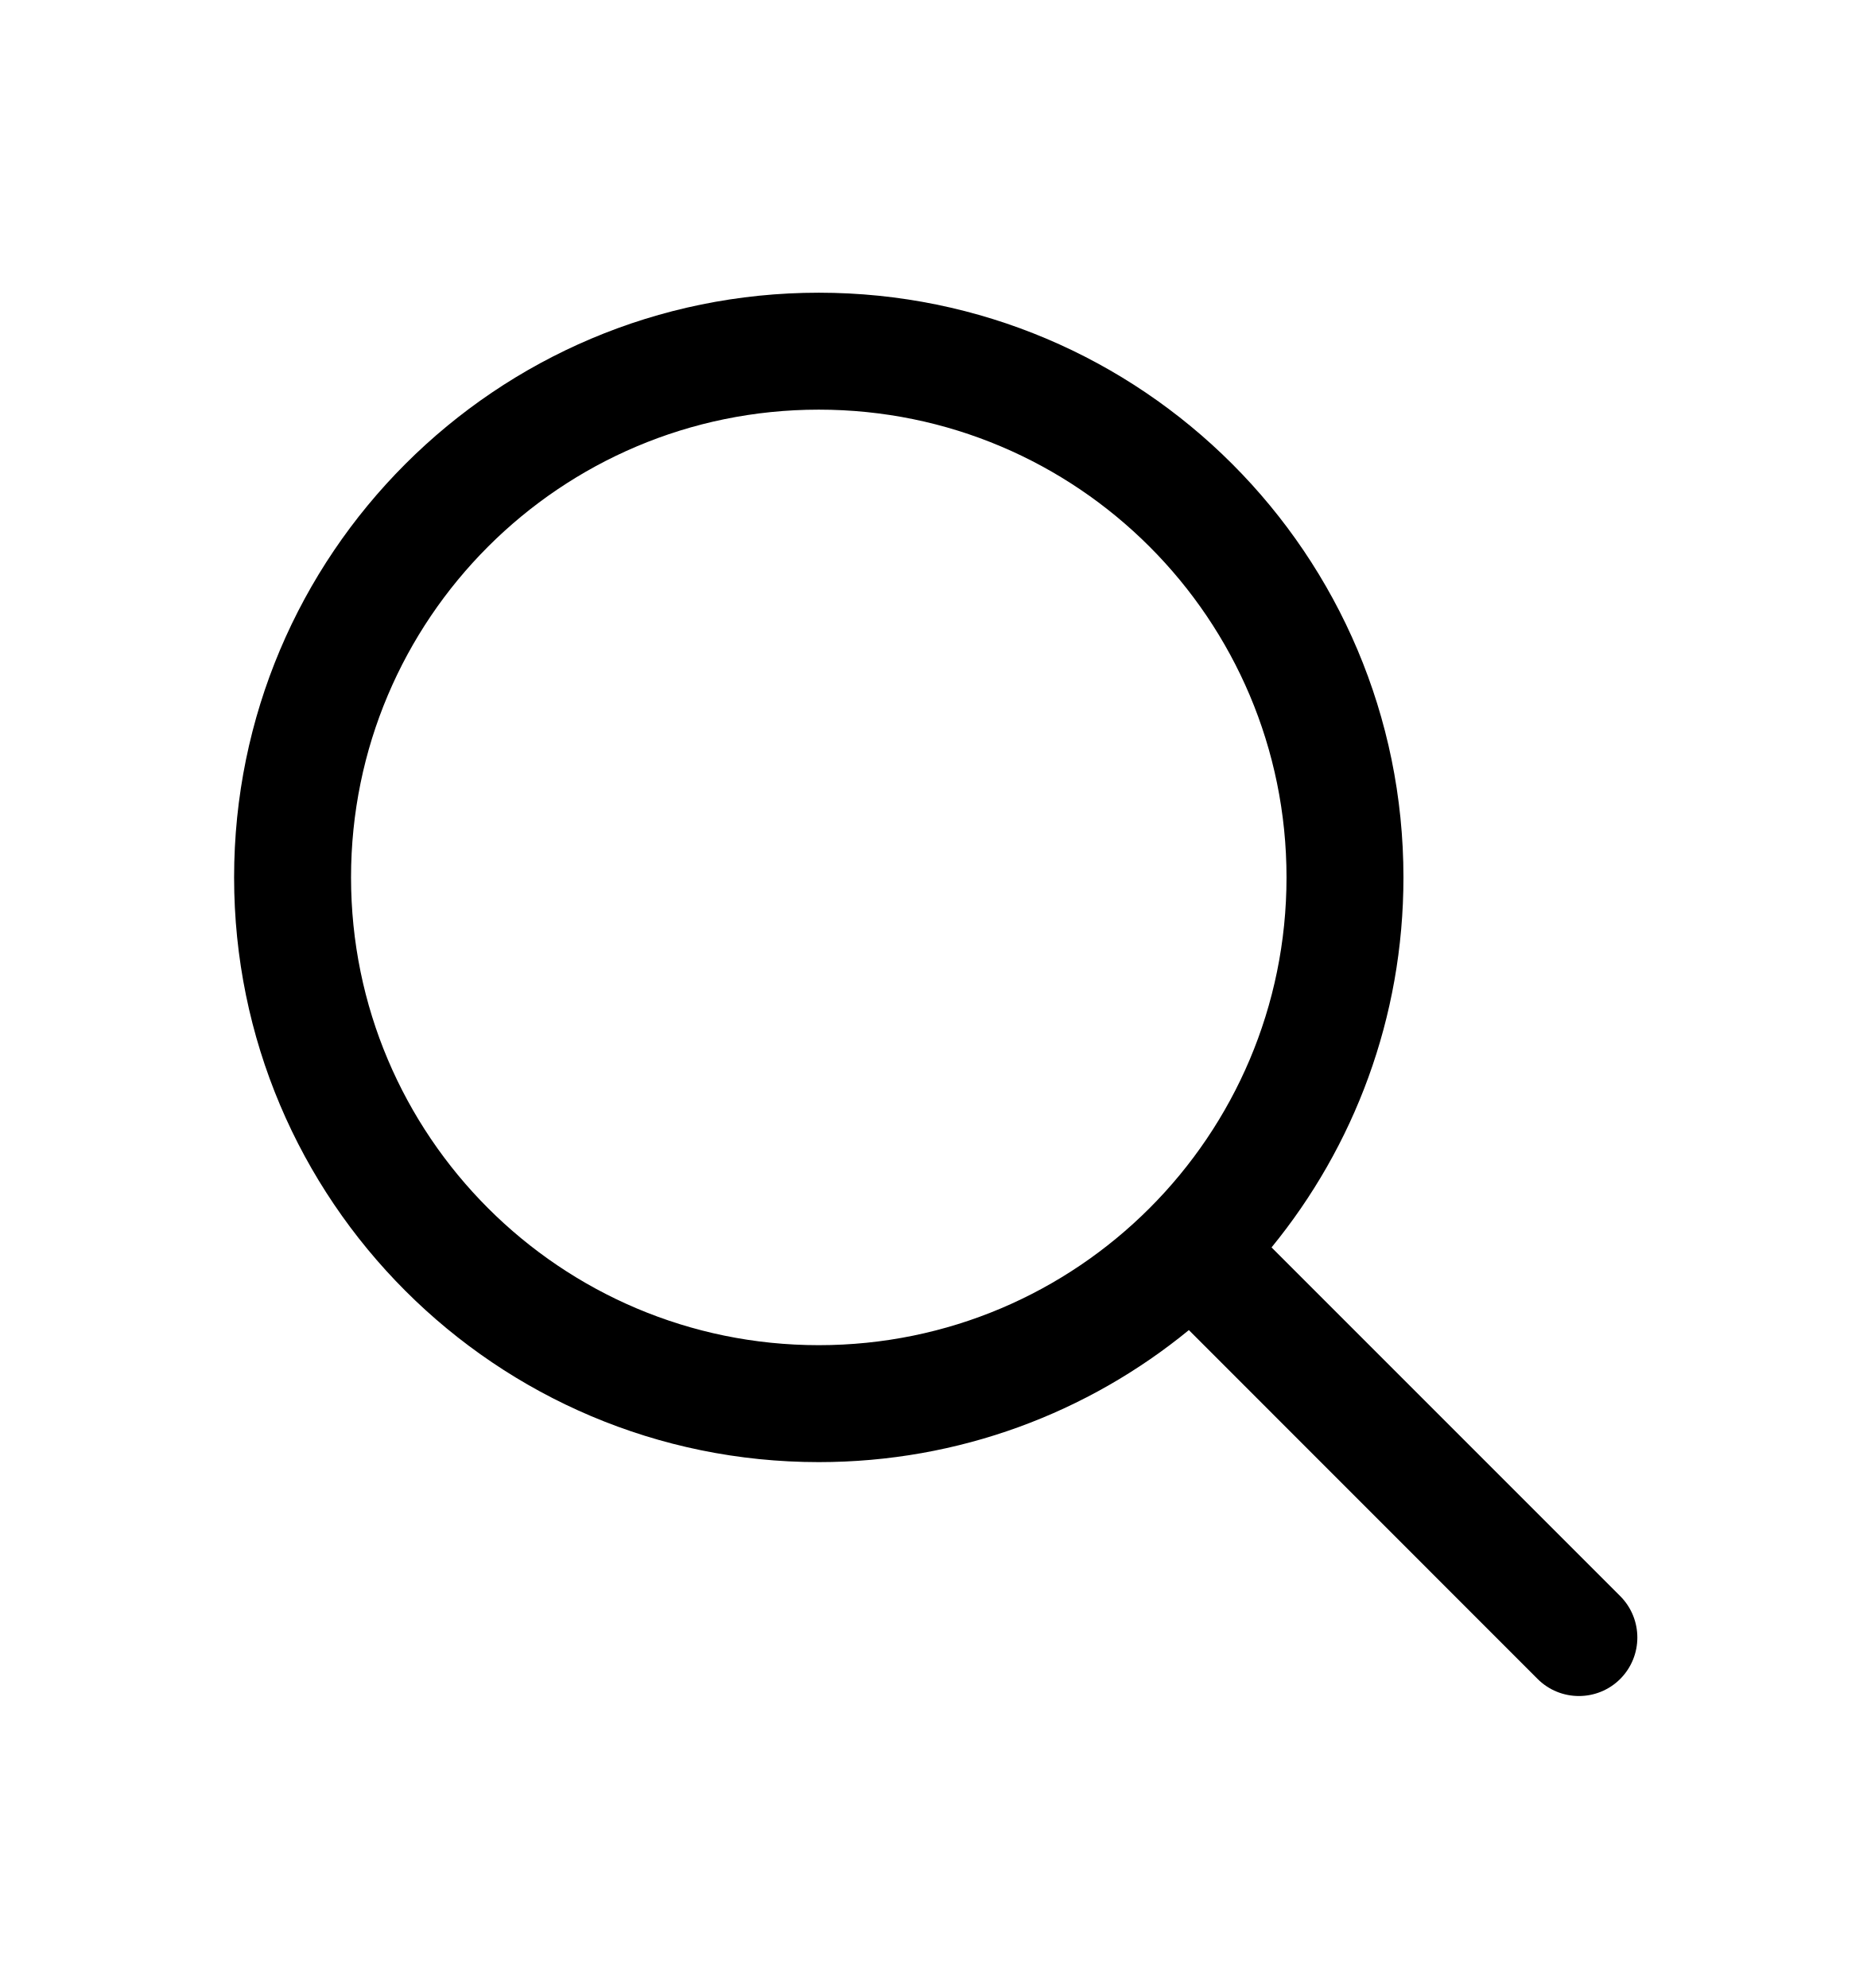
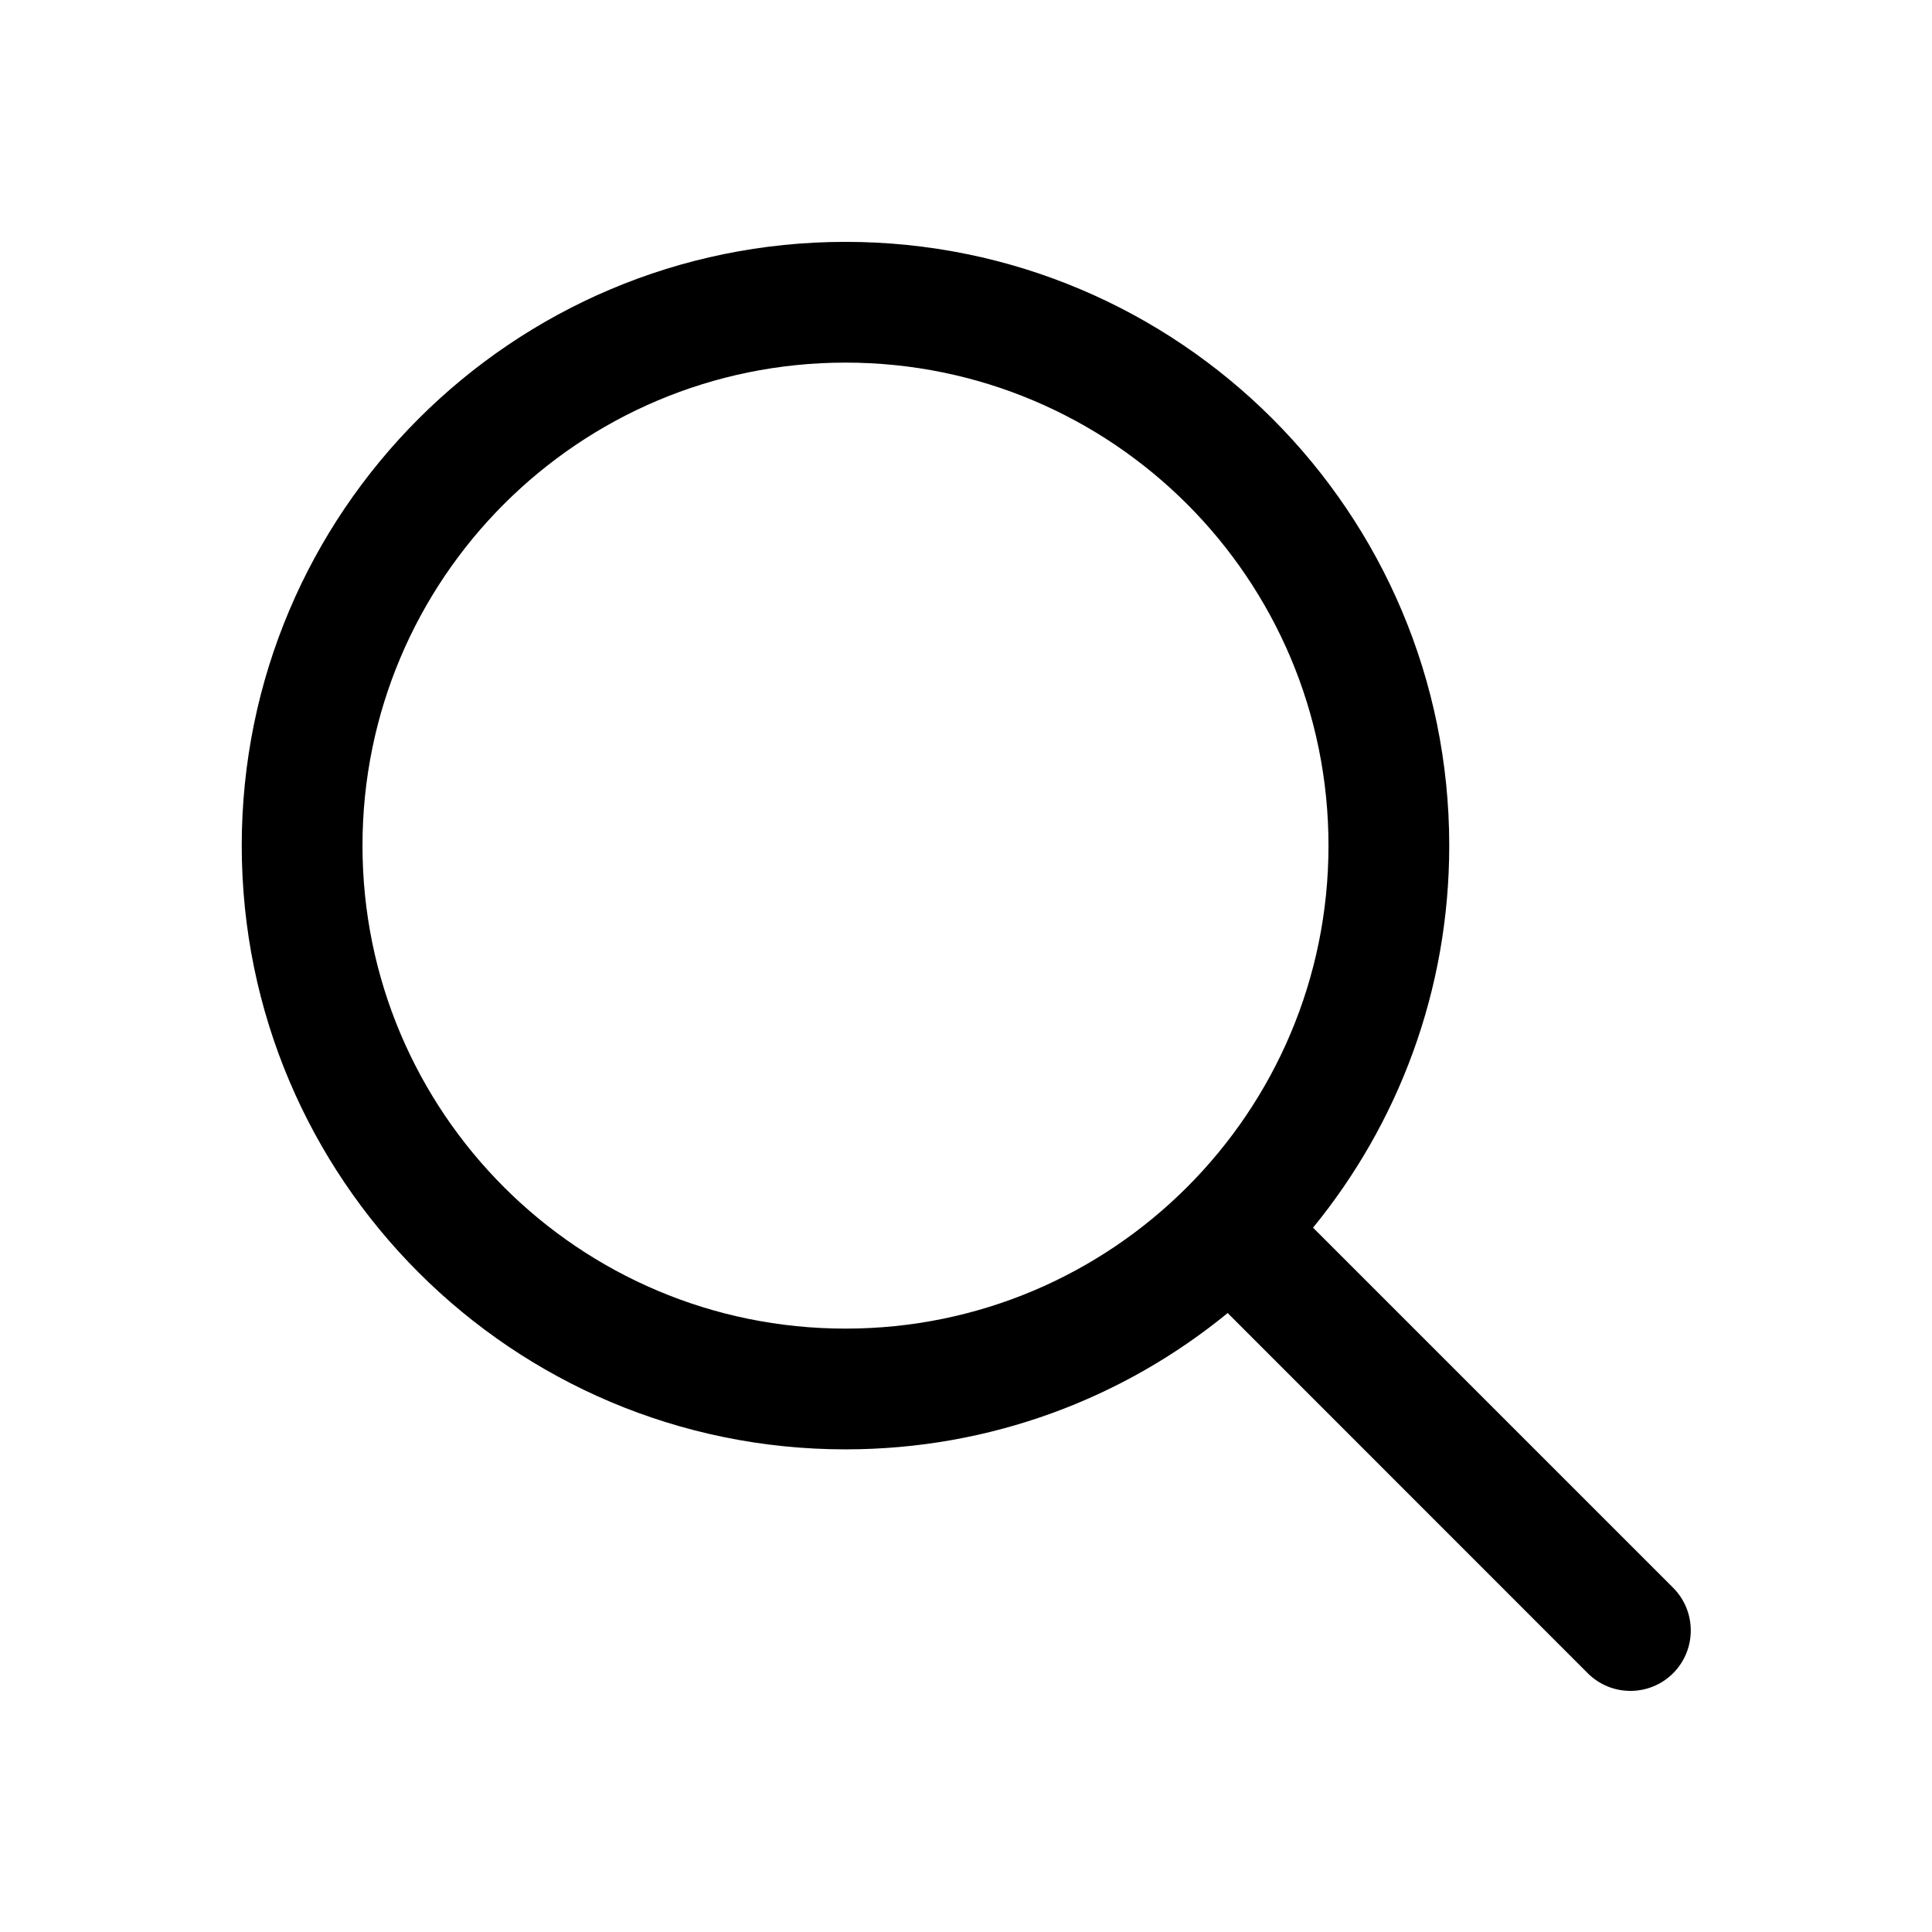
- <svg xmlns="http://www.w3.org/2000/svg" width="16" height="17" viewBox="0 0 16 16" fill="currentColor">
+ <svg xmlns="http://www.w3.org/2000/svg" width="16" height="16" viewBox="0 0 16 16" fill="currentColor">
  <path fill-rule="evenodd" clip-rule="evenodd" d="M3.002 7.003C3.002 4.794 4.793 3.003 7.002 3.003C9.212 3.003 11.002 4.794 11.002 7.003C11.002 9.212 9.212 11.003 7.002 11.003C4.793 11.003 3.002 9.212 3.002 7.003ZM7.002 2.003C4.241 2.003 2.002 4.242 2.002 7.003C2.002 9.764 4.241 12.003 7.002 12.003C8.203 12.003 9.305 11.58 10.167 10.874L13.149 13.857C13.344 14.052 13.661 14.052 13.856 13.857C14.051 13.661 14.051 13.345 13.856 13.149L10.874 10.167C11.579 9.305 12.002 8.204 12.002 7.003C12.002 4.242 9.764 2.003 7.002 2.003Z" fill="currentColor" />
</svg>
